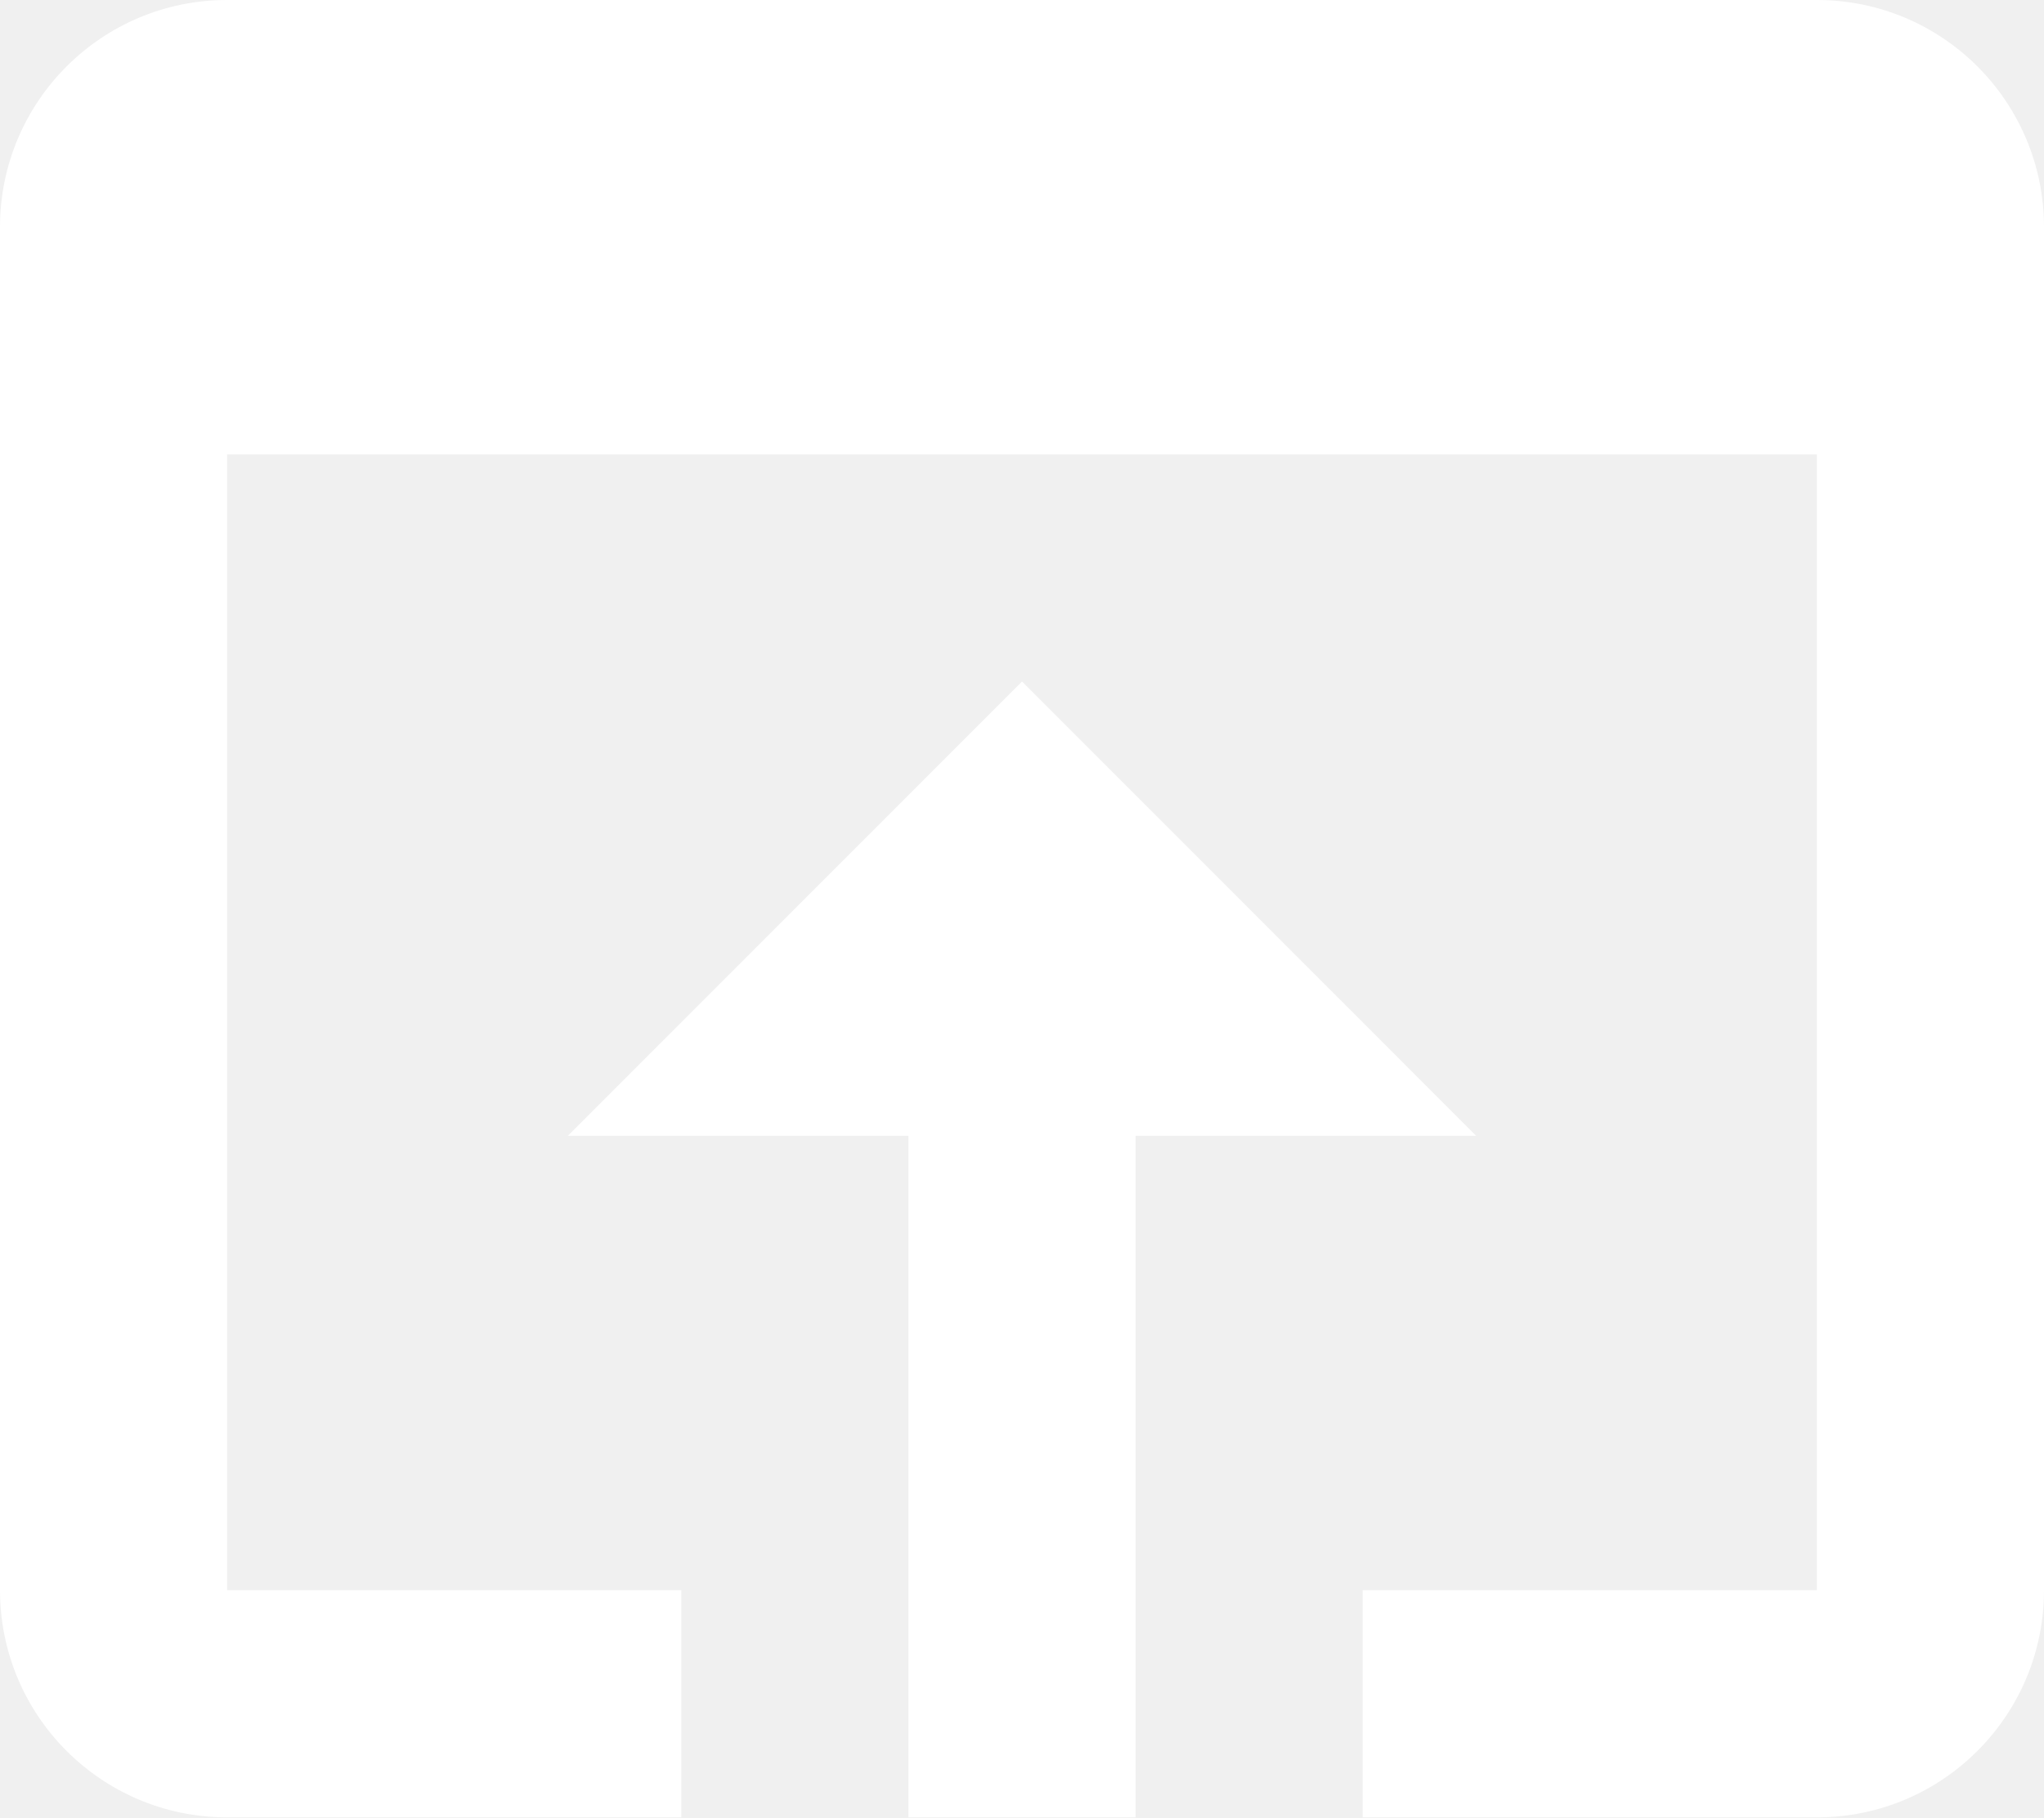
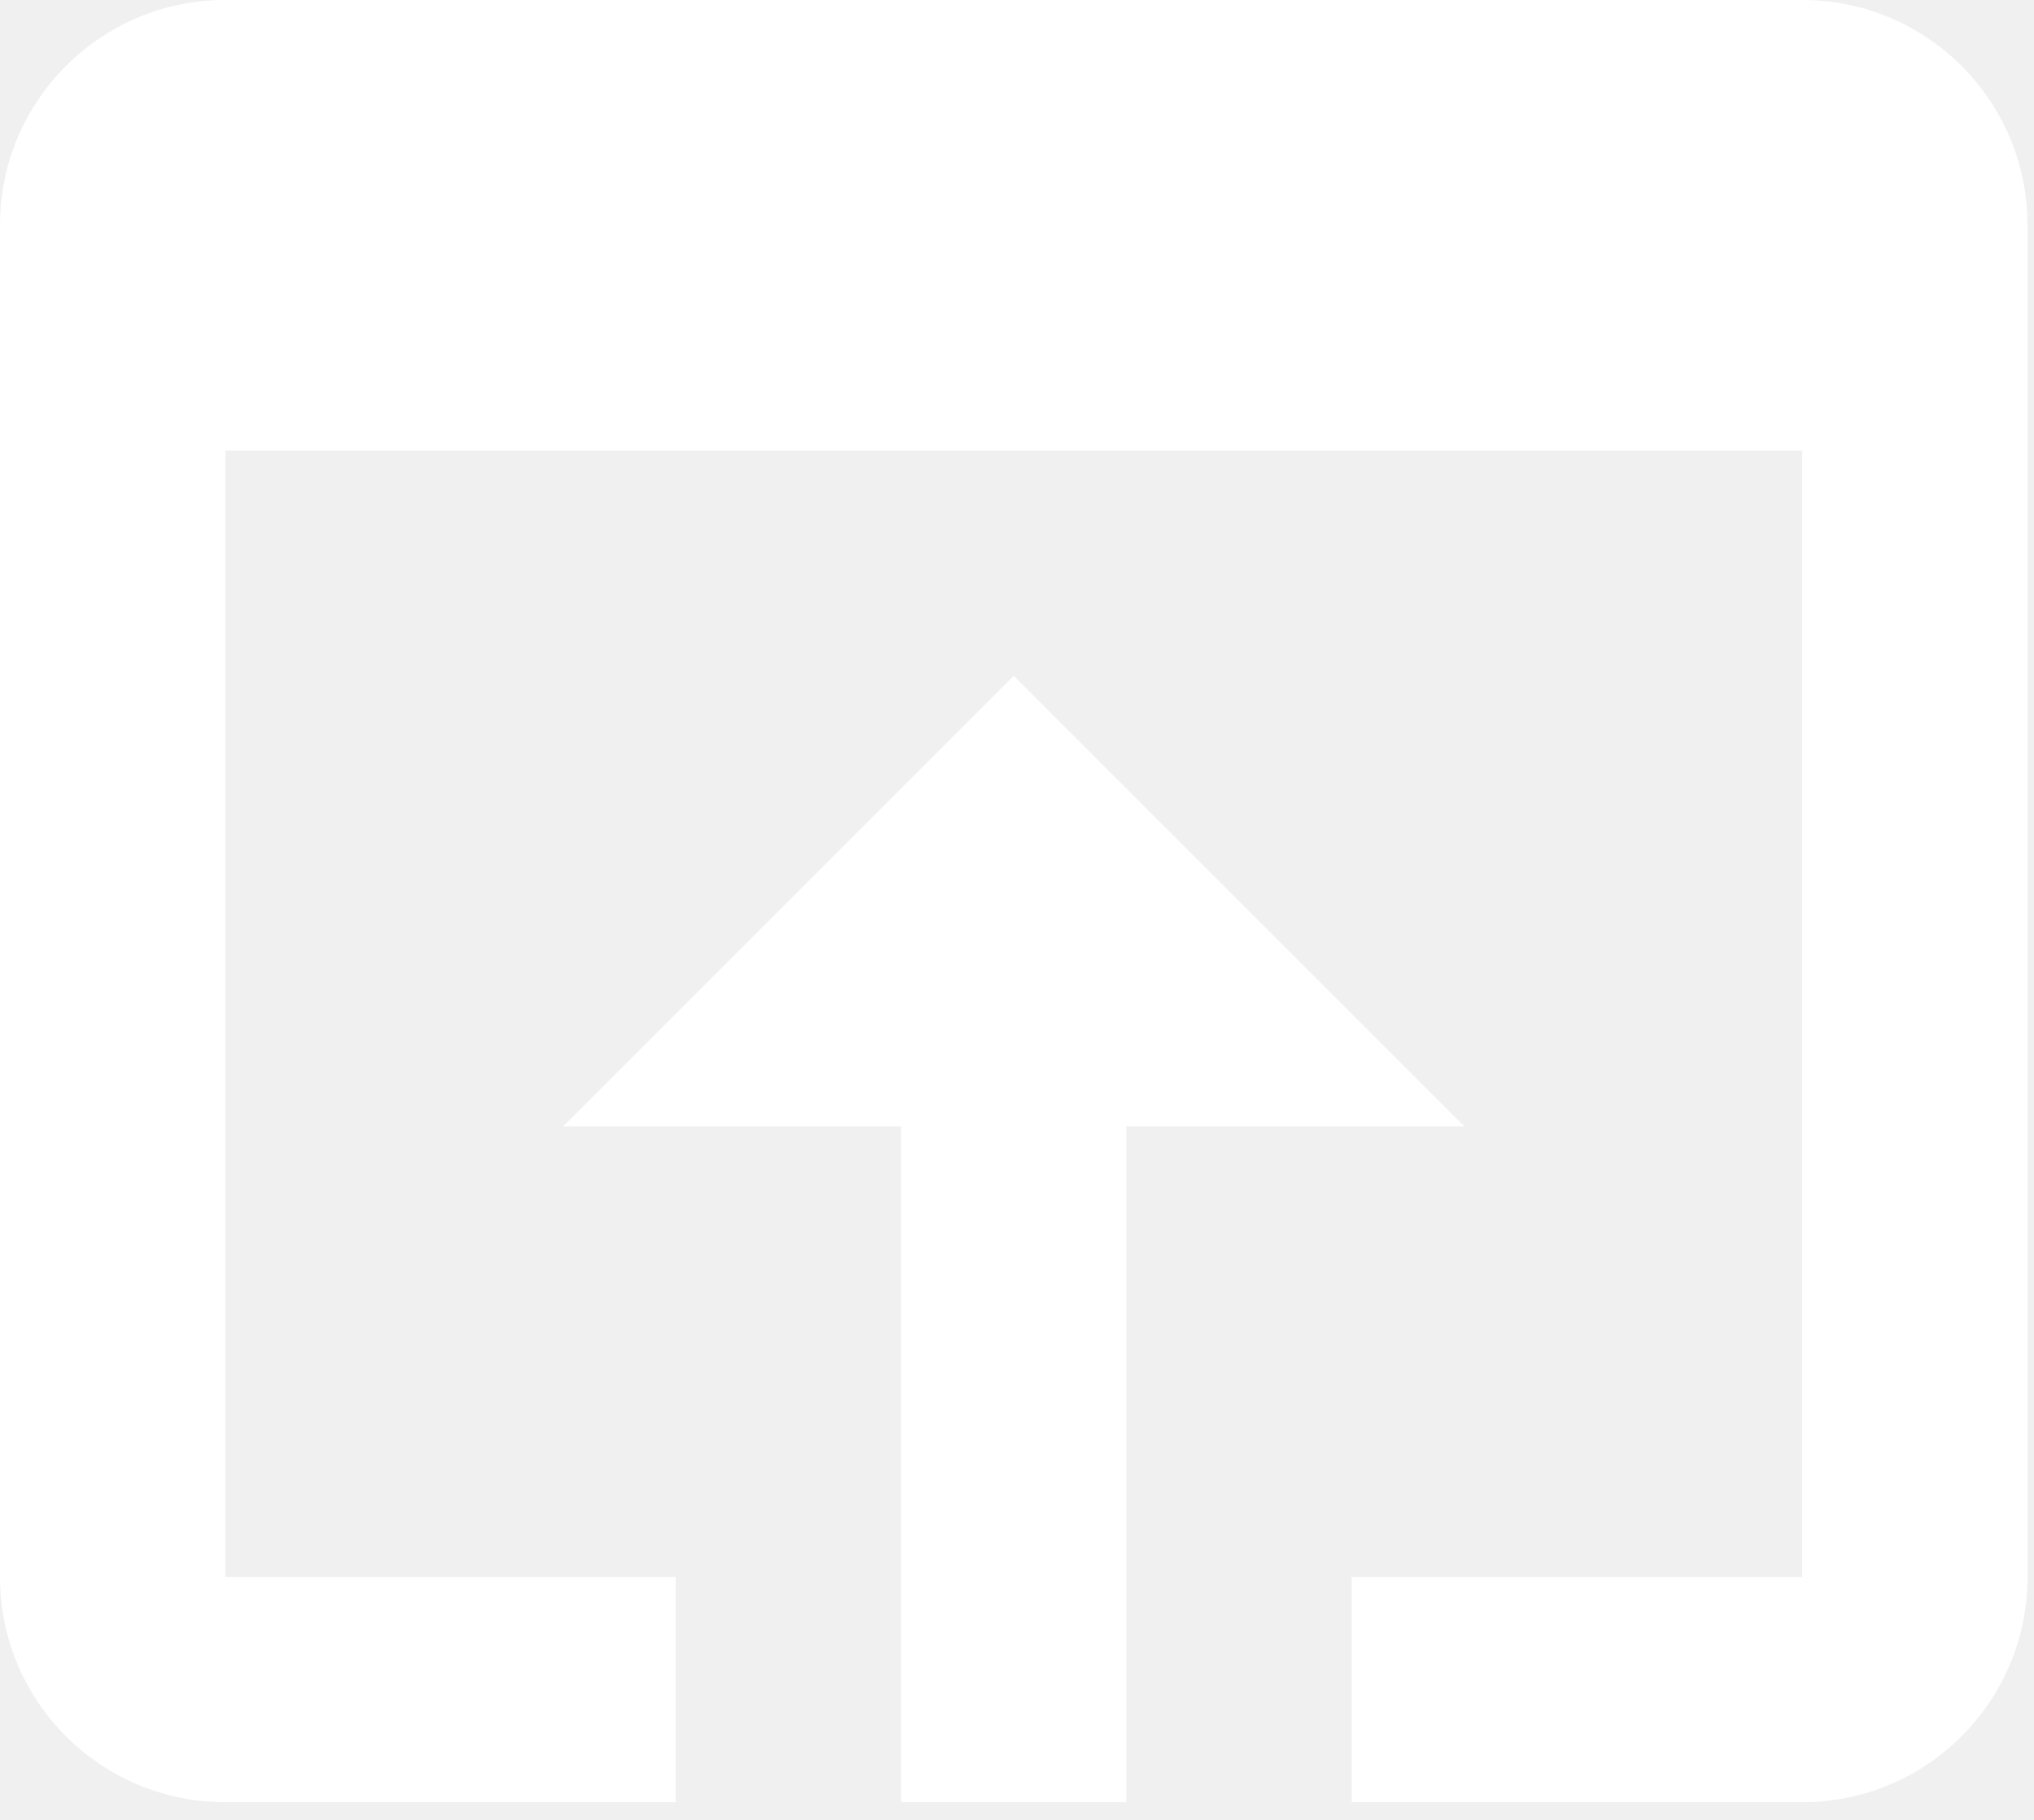
- <svg fill="none">
-   <path d="M32 0H4C1.79 0 0 1.79 0 4V28C0 30.21 1.79 32 4 32H12V28H4V8H32V28H24V32H32C34.21 32 36 30.21 36 28V4C36 1.79 34.21 0 32 0ZM18 12L10 20H16V32H20V20H26L18 12Z" fill="#ffffff" />
+ <svg xmlns="http://www.w3.org/2000/svg" id="Warstwa_1" data-name="Warstwa 1" viewBox="0 0 38 34">
+   <path fill="#fff" d="M33.67,0H4.209A4.207,4.207,0,0,0,0,4.209V29.462A4.207,4.207,0,0,0,4.209,33.67h8.417V29.462H4.209V8.418H33.67V29.462H25.253V33.67H33.67a4.207,4.207,0,0,0,4.209-4.208V4.209A4.207,4.207,0,0,0,33.67,0ZM18.94,12.626l-8.418,8.418h6.313V33.67h4.209V21.044h6.313Z" />
</svg>
